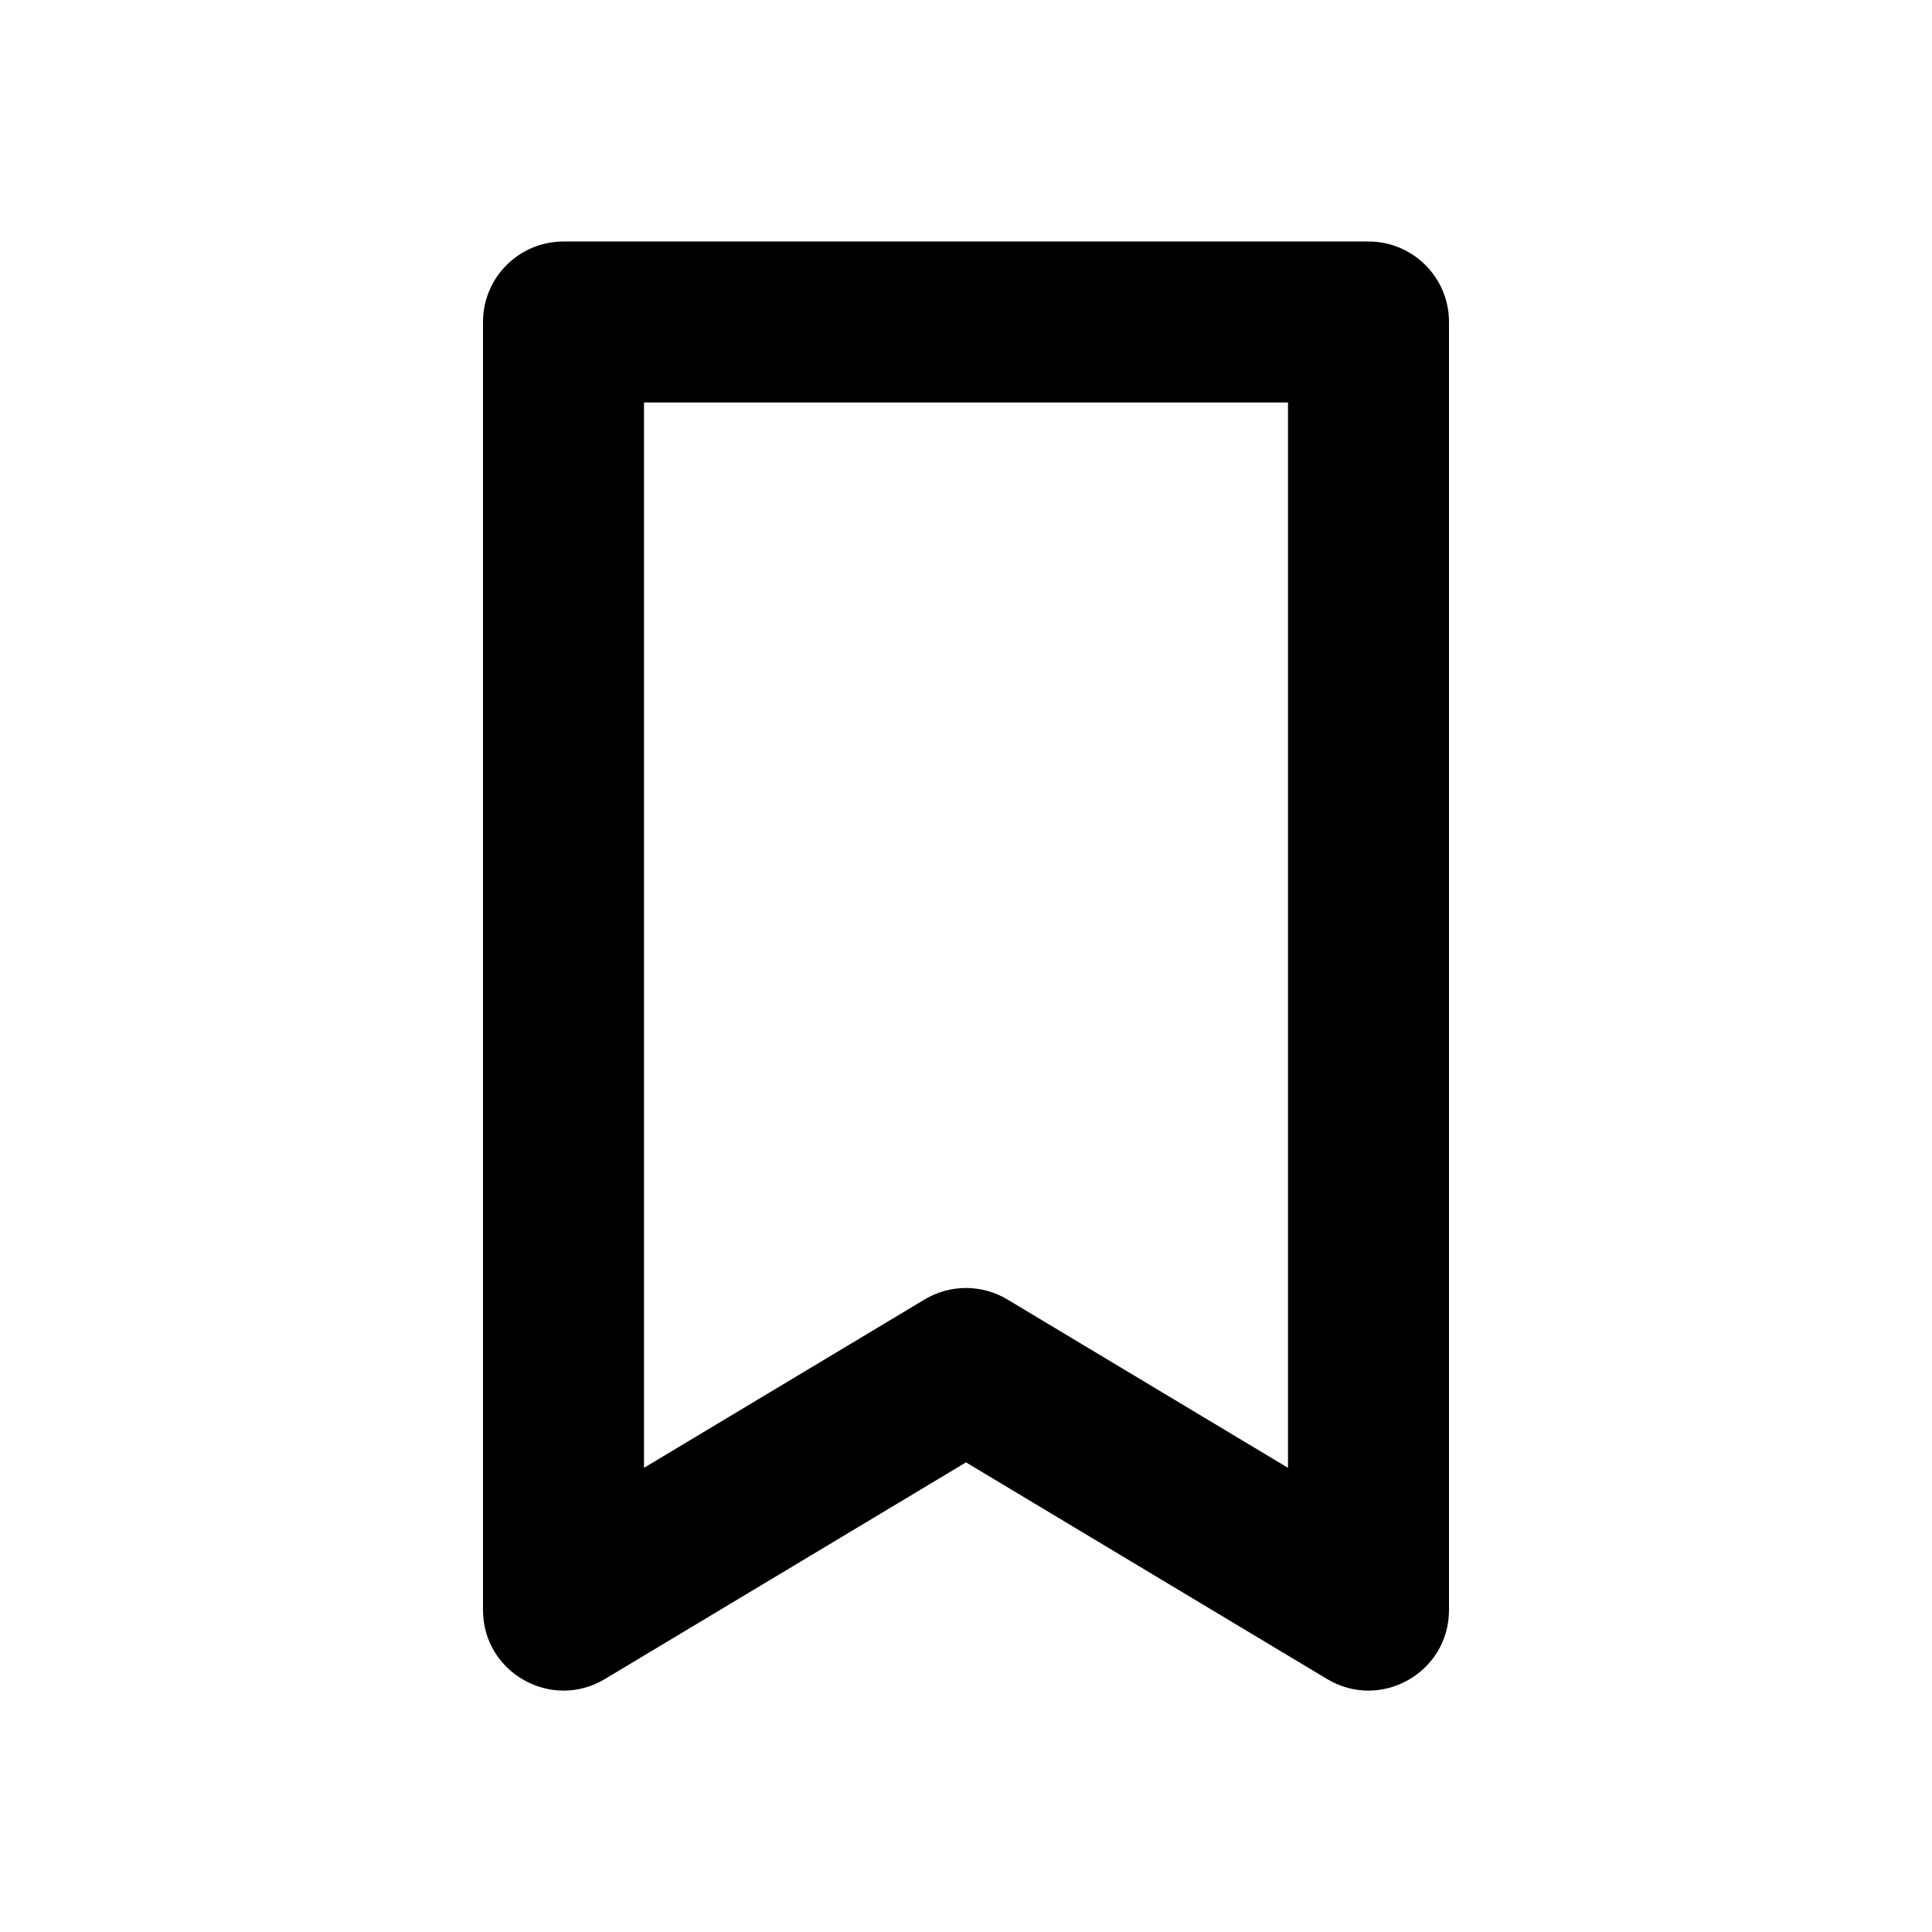
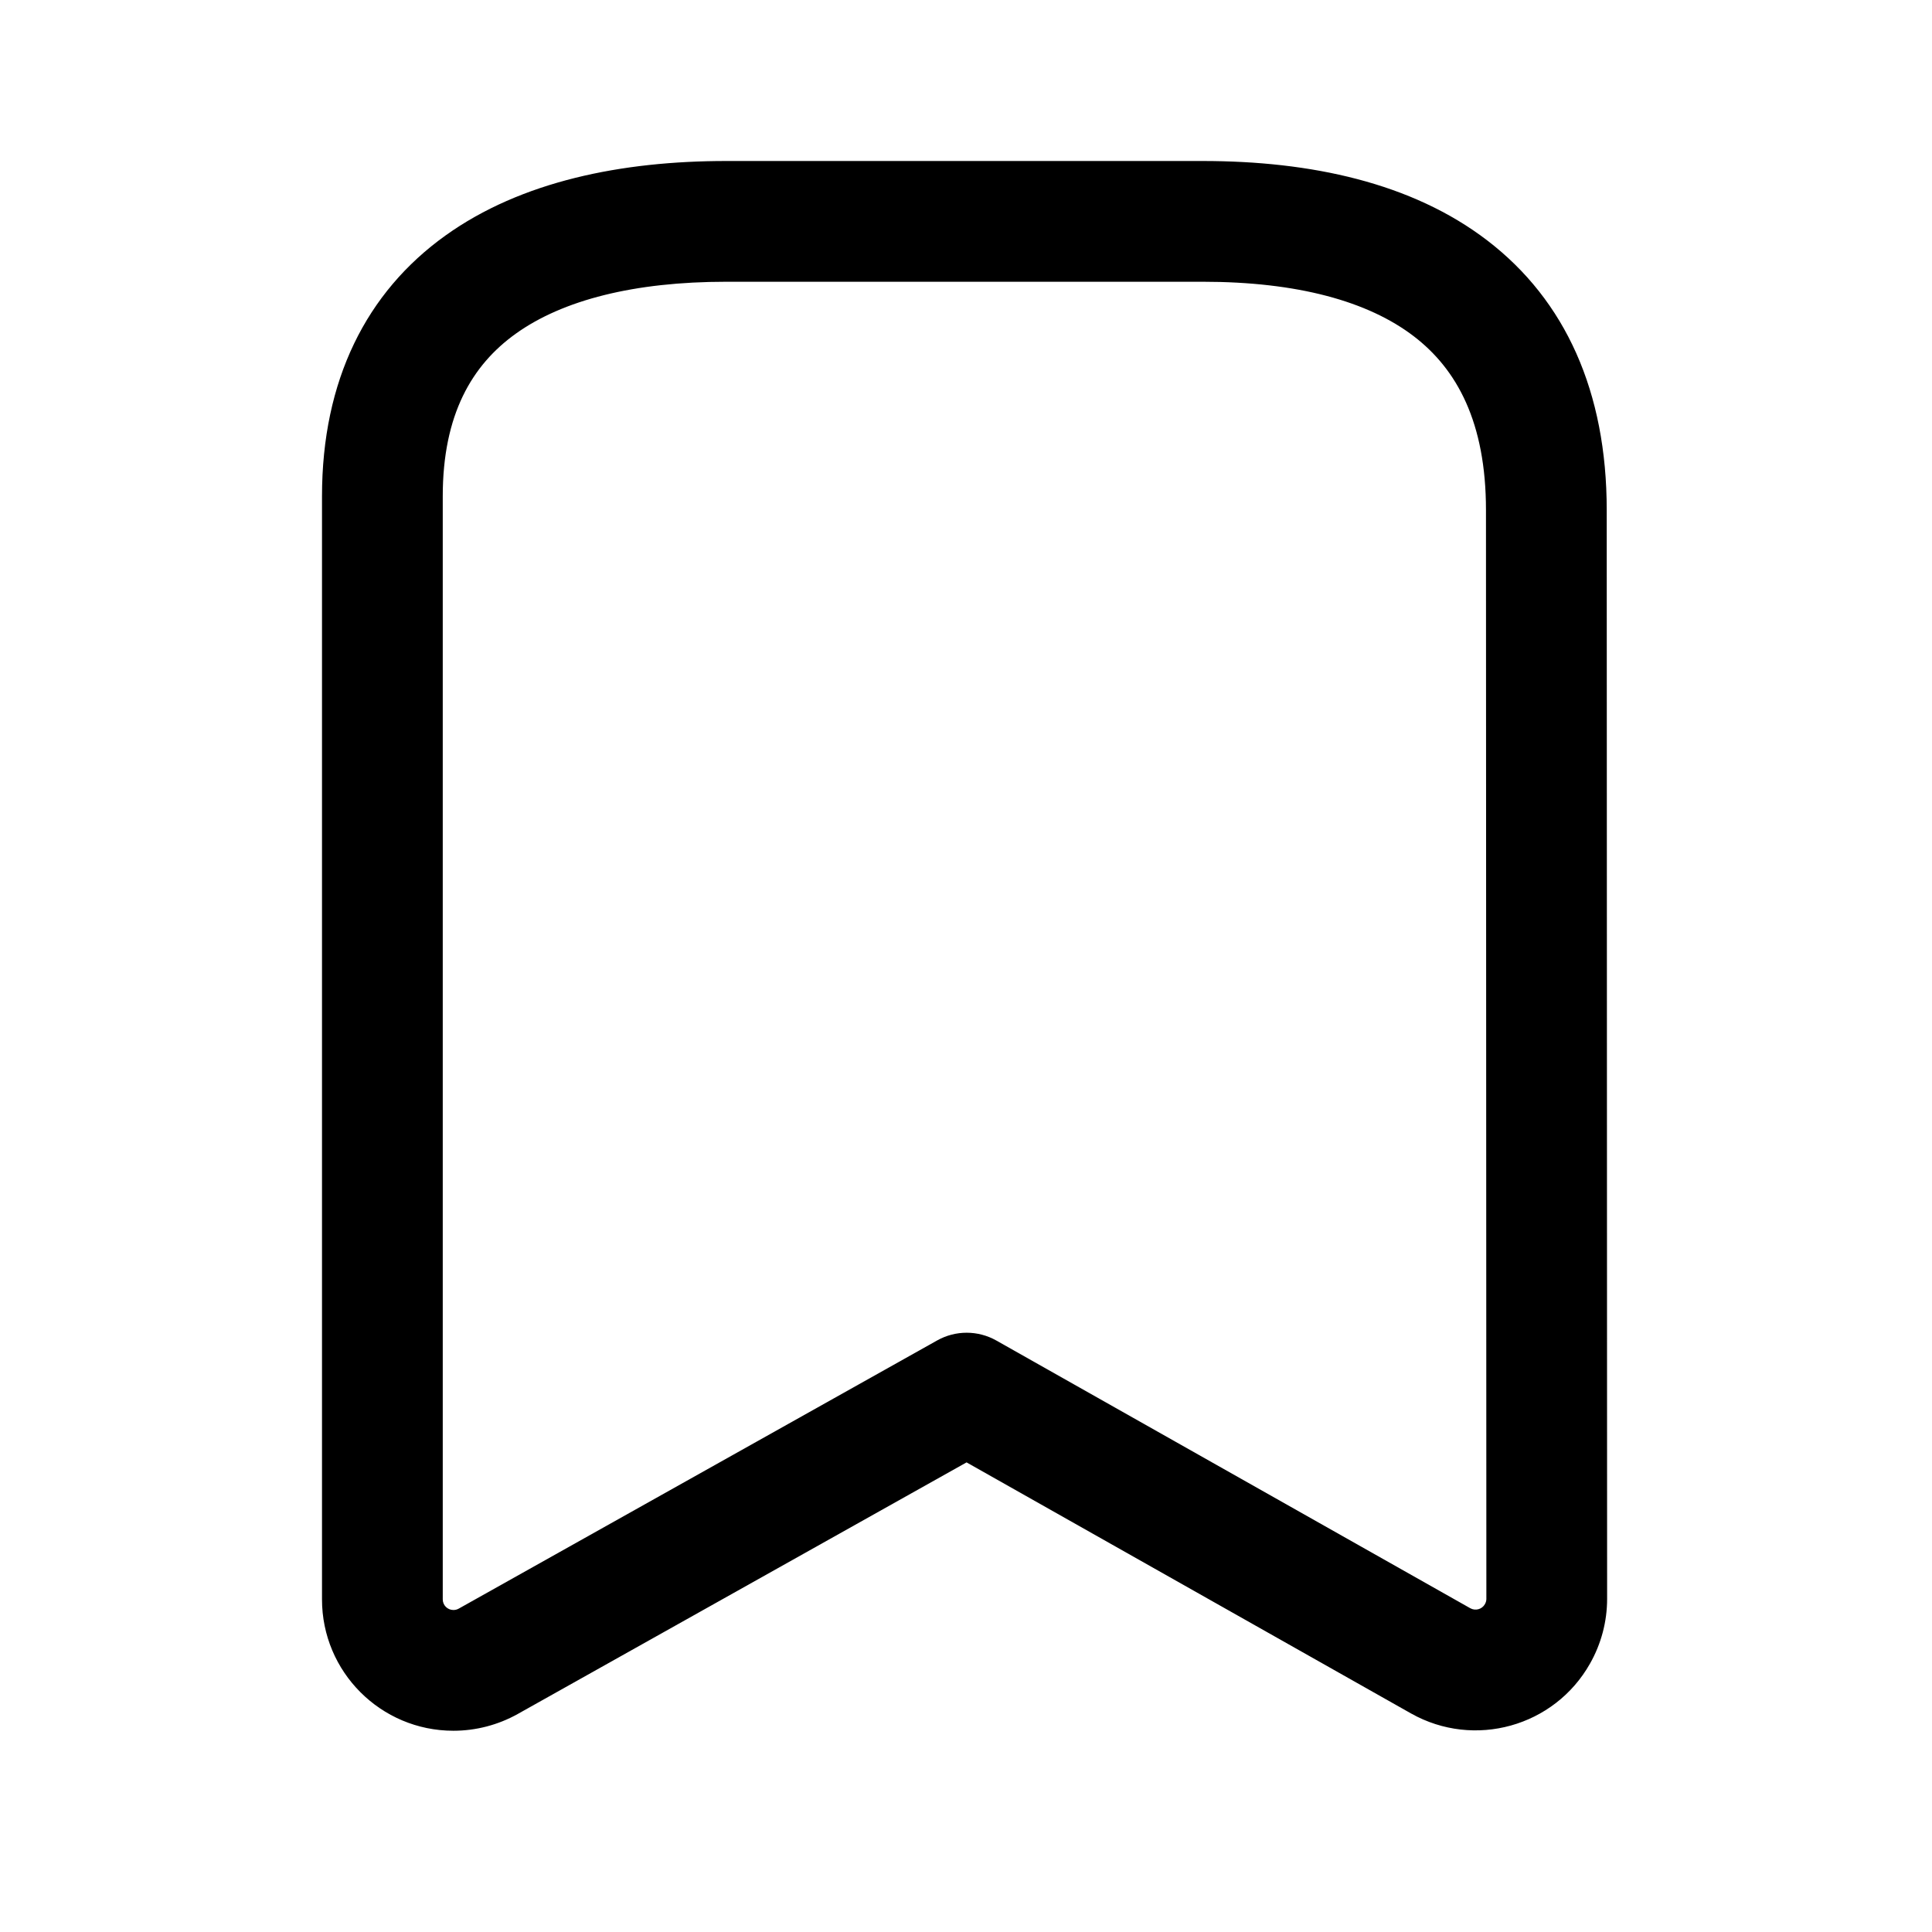
<svg xmlns="http://www.w3.org/2000/svg" viewBox="0 0 1024 1024">
-   <path d="M256 853.333c0 33.165 36.18 53.649 64.619 36.587l191.381-114.829 191.381 114.829c28.437 17.062 64.619-3.422 64.619-36.587v-682.667c0-23.564-19.102-42.667-42.667-42.667h-426.667c-23.564 0-42.667 19.103-42.667 42.667v682.667zM341.333 777.975v-564.642h341.333v564.642l-148.715-89.229c-13.513-8.107-30.391-8.107-43.904 0l-148.715 89.229z" />
+   <path d="M236.1 124.836C276.267 96.063 329.485 85.333 384.952 85.333H637.397C694.703 85.333 748.326 96.847 788.271 127.43C829.713 159.16 851.597 207.655 851.597 270.341L851.806 847.42C851.806 859.533 848.64 871.305 842.773 881.677C823.855 915.243 781.338 927.002 747.857 908.156L747.814 908.13L512.299 775.095L274.441 908.433C264.038 914.249 252.278 917.333 240.32 917.333C201.808 917.333 170.609 886.106 170.667 847.612V263.046C170.667 201.538 194.188 154.86 236.1 124.836ZM273.37 176.864C250.189 193.47 234.667 219.649 234.667 263.046V847.701C234.66 850.79 237.164 853.333 240.32 853.333C241.307 853.333 242.281 853.086 243.167 852.591L496.708 710.464C506.462 704.994 518.362 705.015 528.094 710.515L779.251 852.382C782.042 853.948 785.51 852.937 787.021 850.249L787.059 850.18C787.575 849.271 787.806 848.346 787.806 847.437L787.597 270.364C787.597 223.709 772.143 195.686 749.363 178.245C725.086 159.656 687.607 149.333 637.397 149.333H384.952C336.221 149.333 298.297 159.008 273.37 176.864Z" />
</svg>
